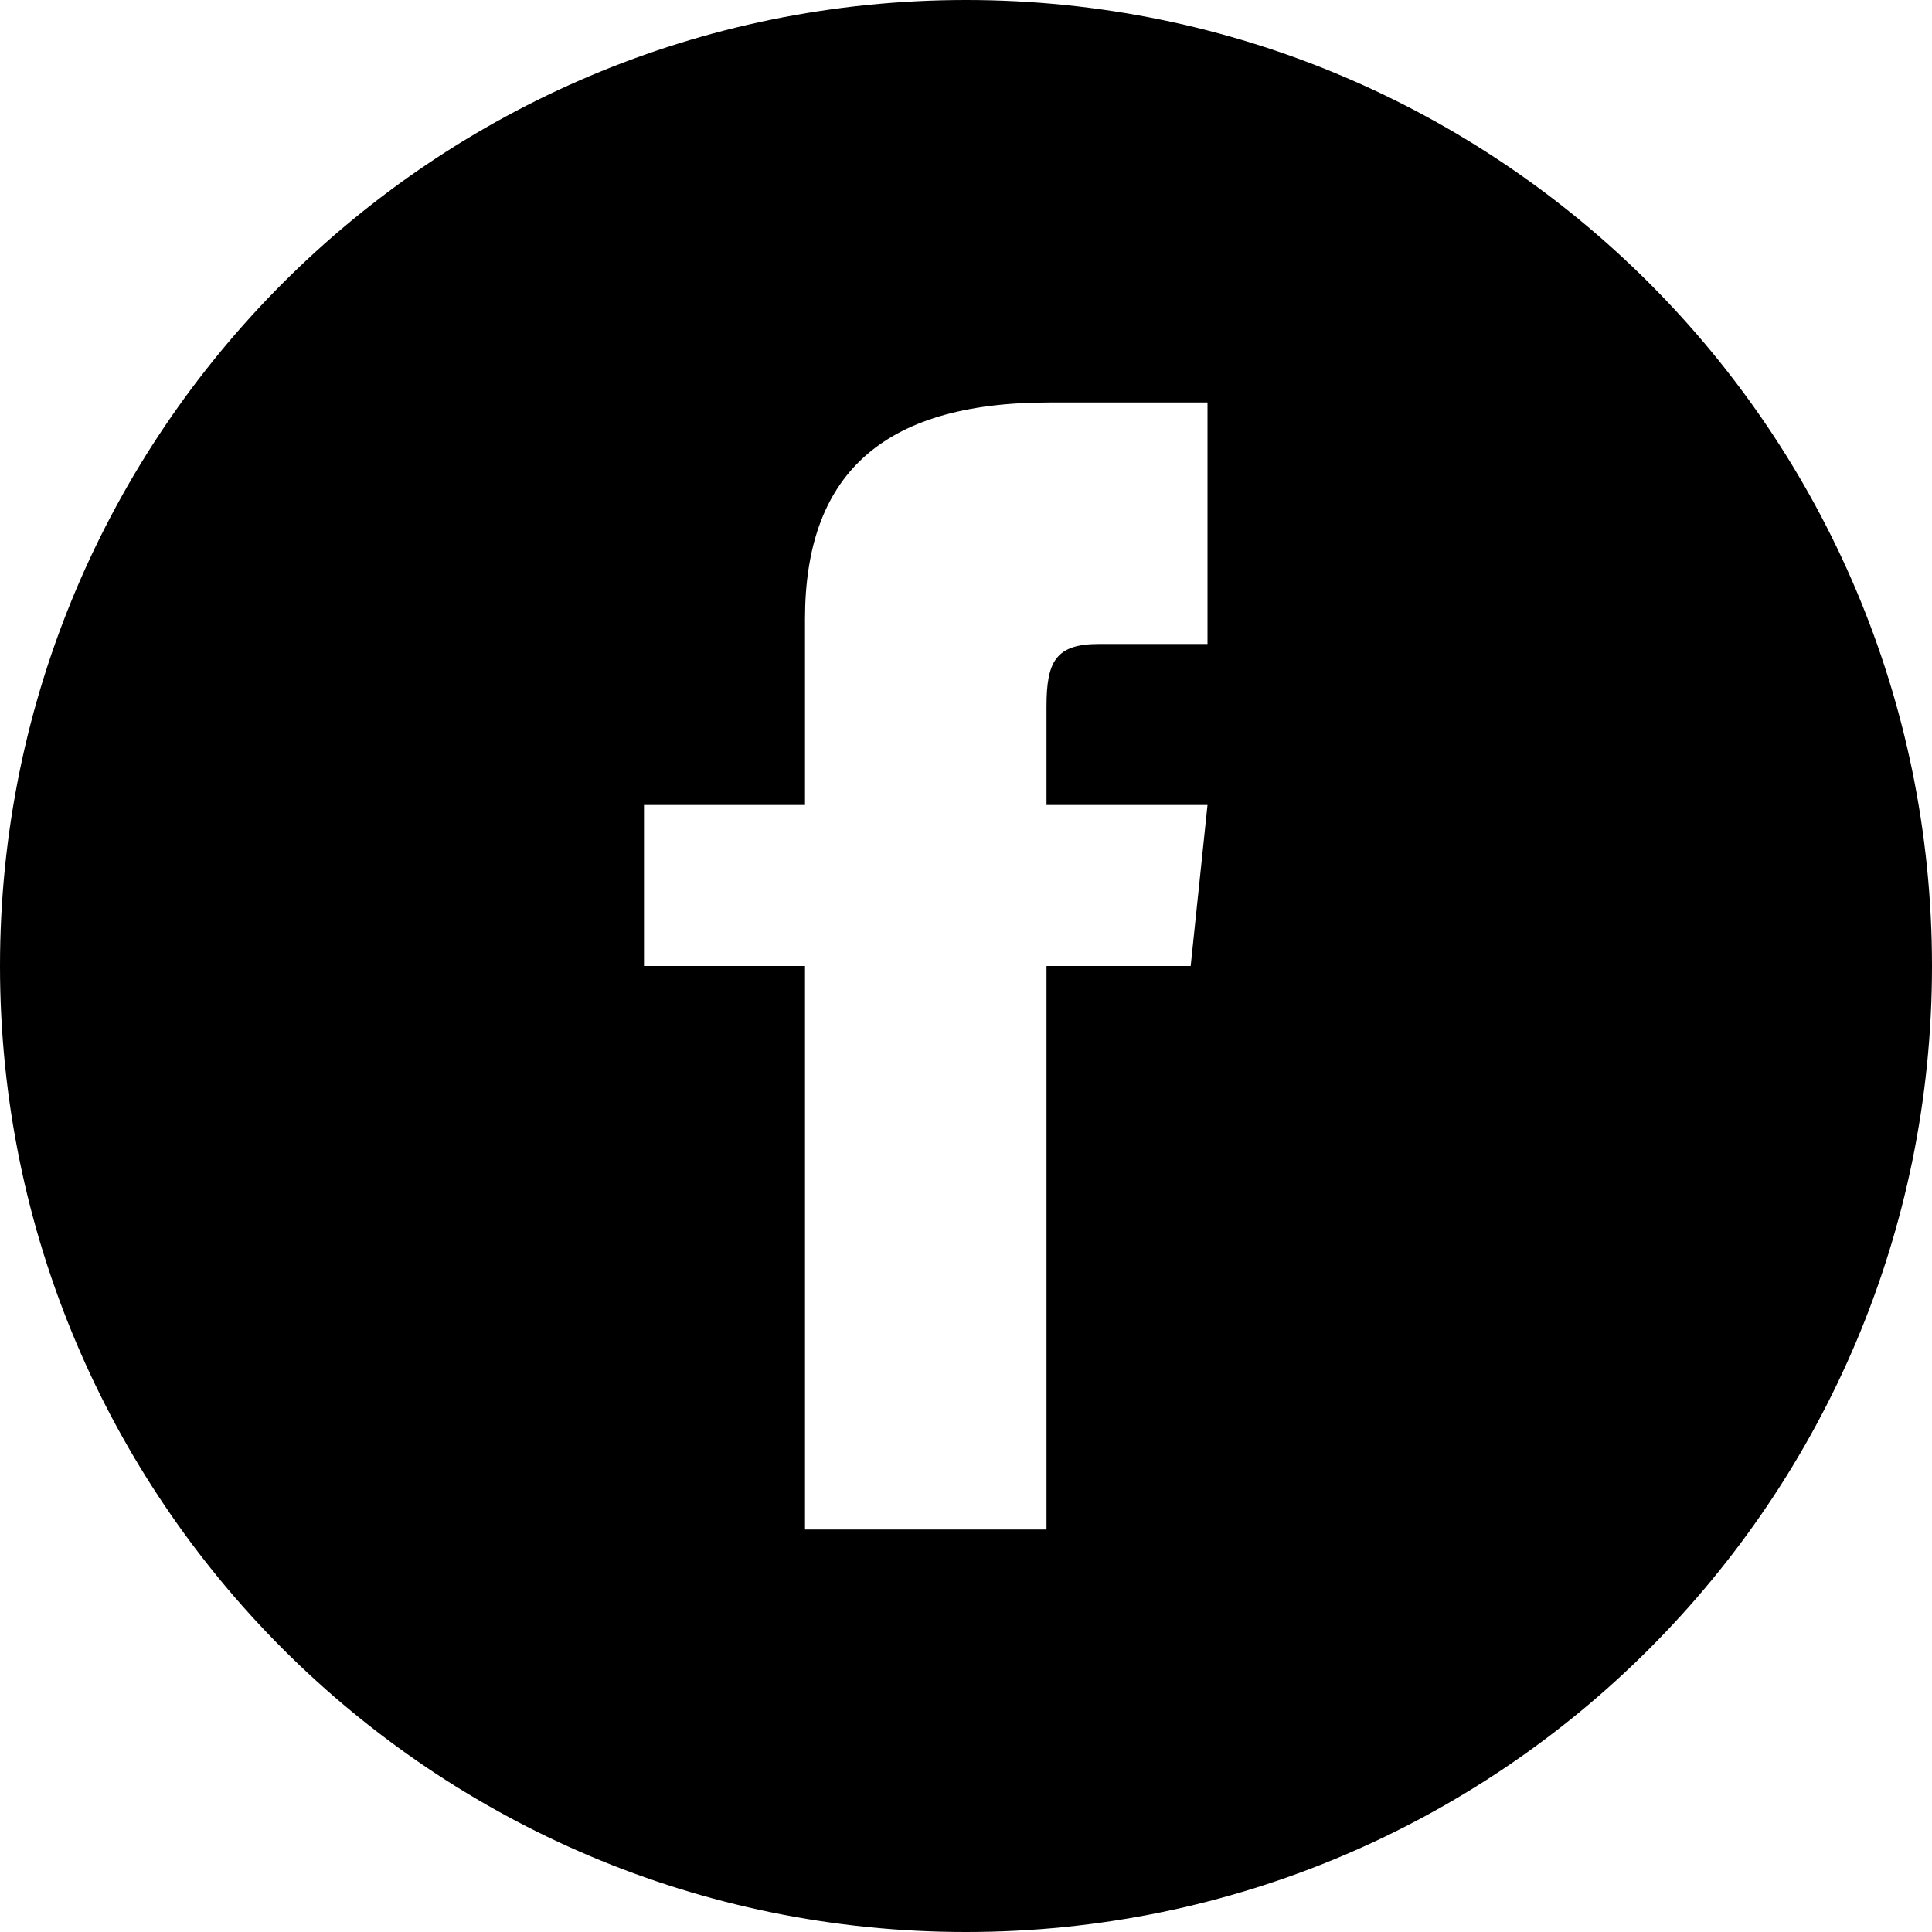
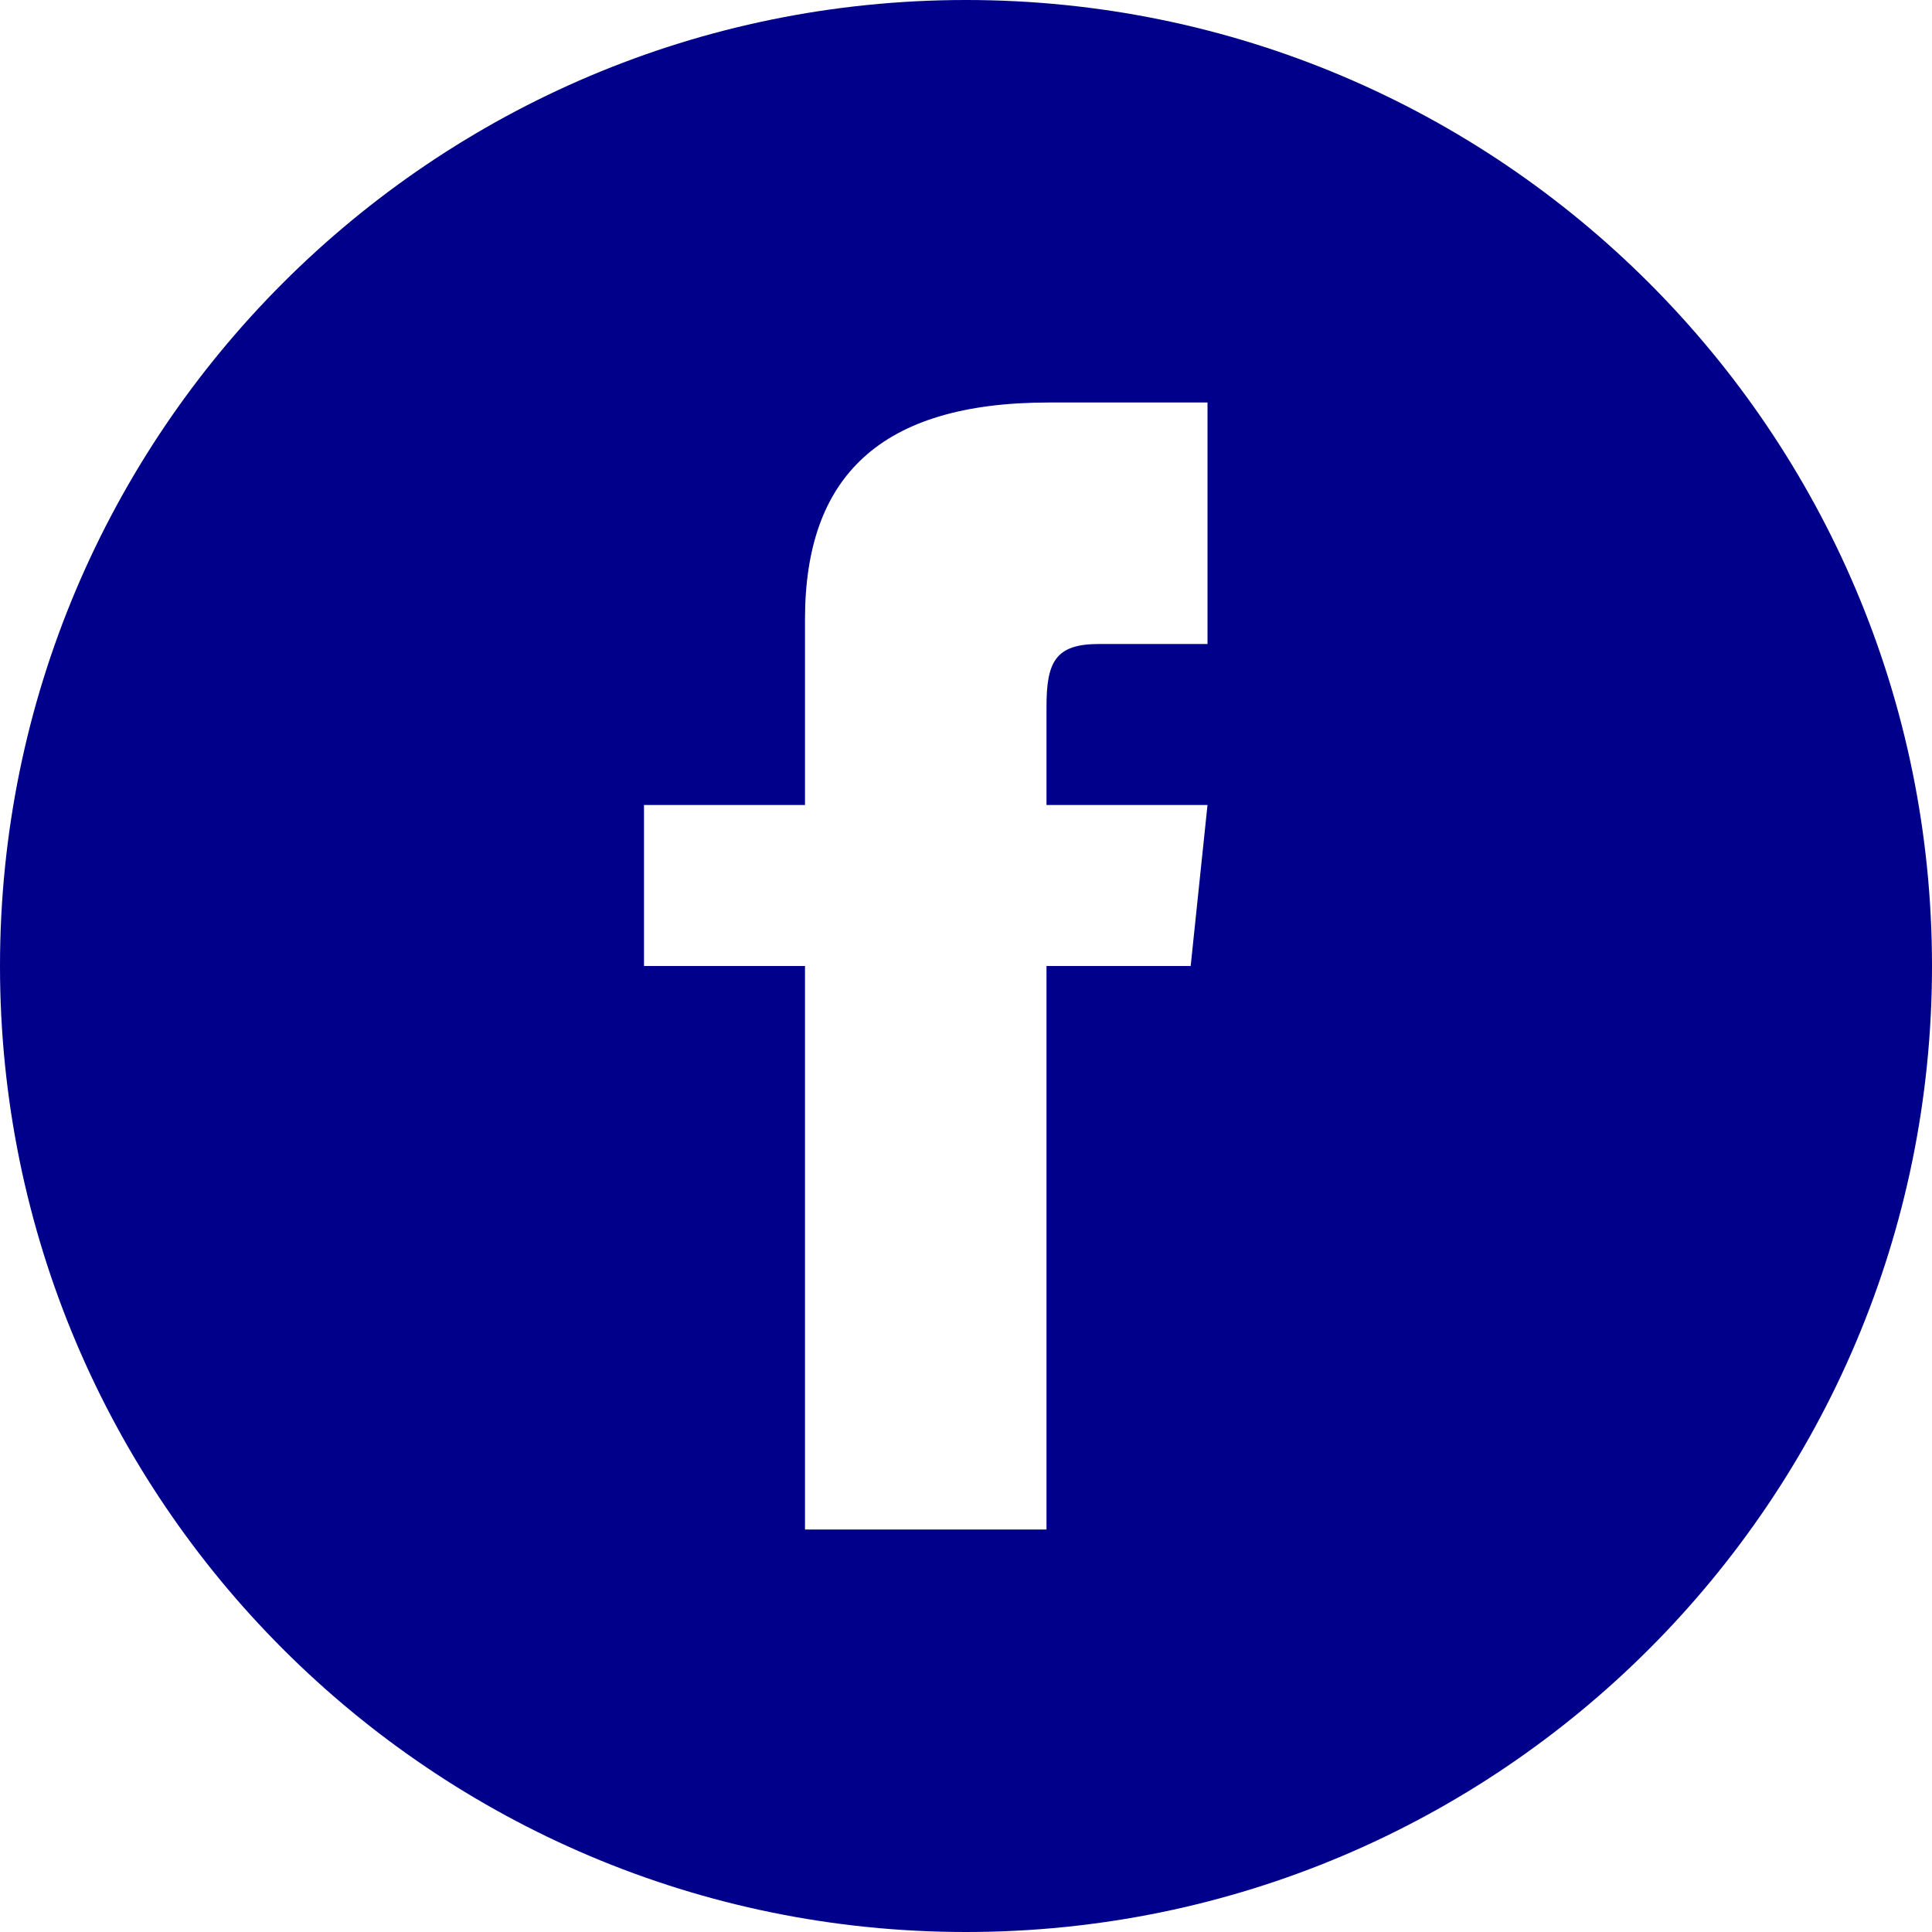
- <svg xmlns="http://www.w3.org/2000/svg" width="24" height="24" viewBox="0 0 24 24">
+ <svg xmlns="http://www.w3.org/2000/svg" width="24" fill="darkblue" height="24" viewBox="0 0 24 24">
  <path d="M12 0c-6.627 0-12 5.373-12 12s5.373 12 12 12 12-5.373 12-12-5.373-12-12-12zm3 8h-1.35c-.538 0-.65.221-.65.778v1.222h2l-.209 2h-1.791v7h-3v-7h-2v-2h2v-2.308c0-1.769.931-2.692 3.029-2.692h1.971v3z" />
</svg>
